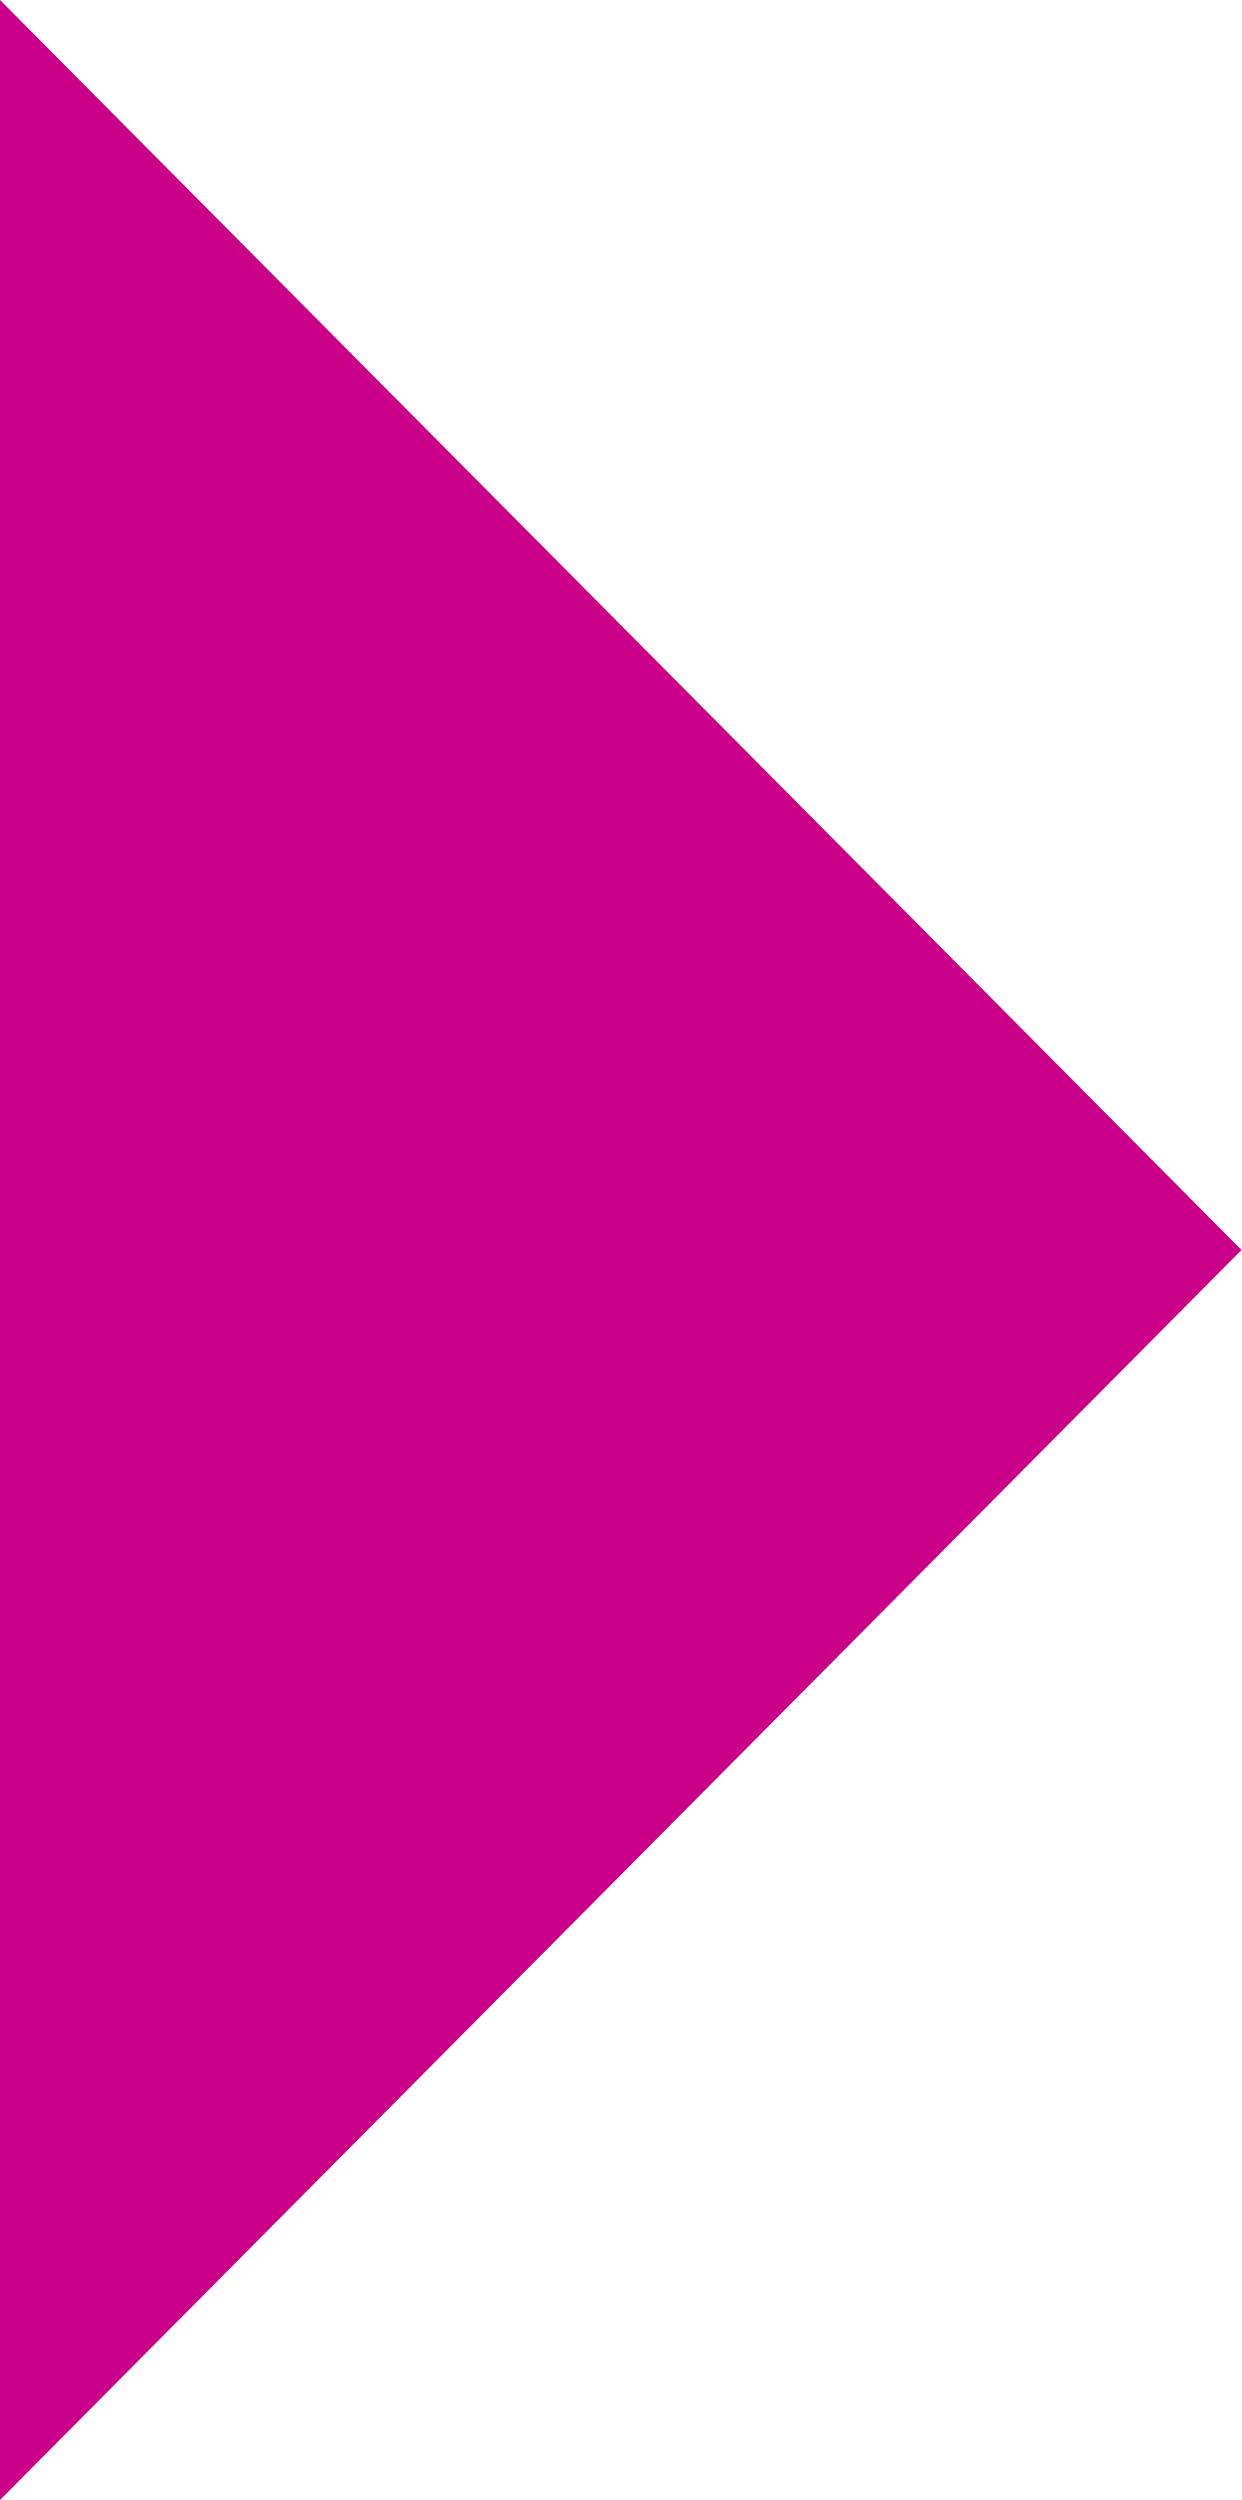
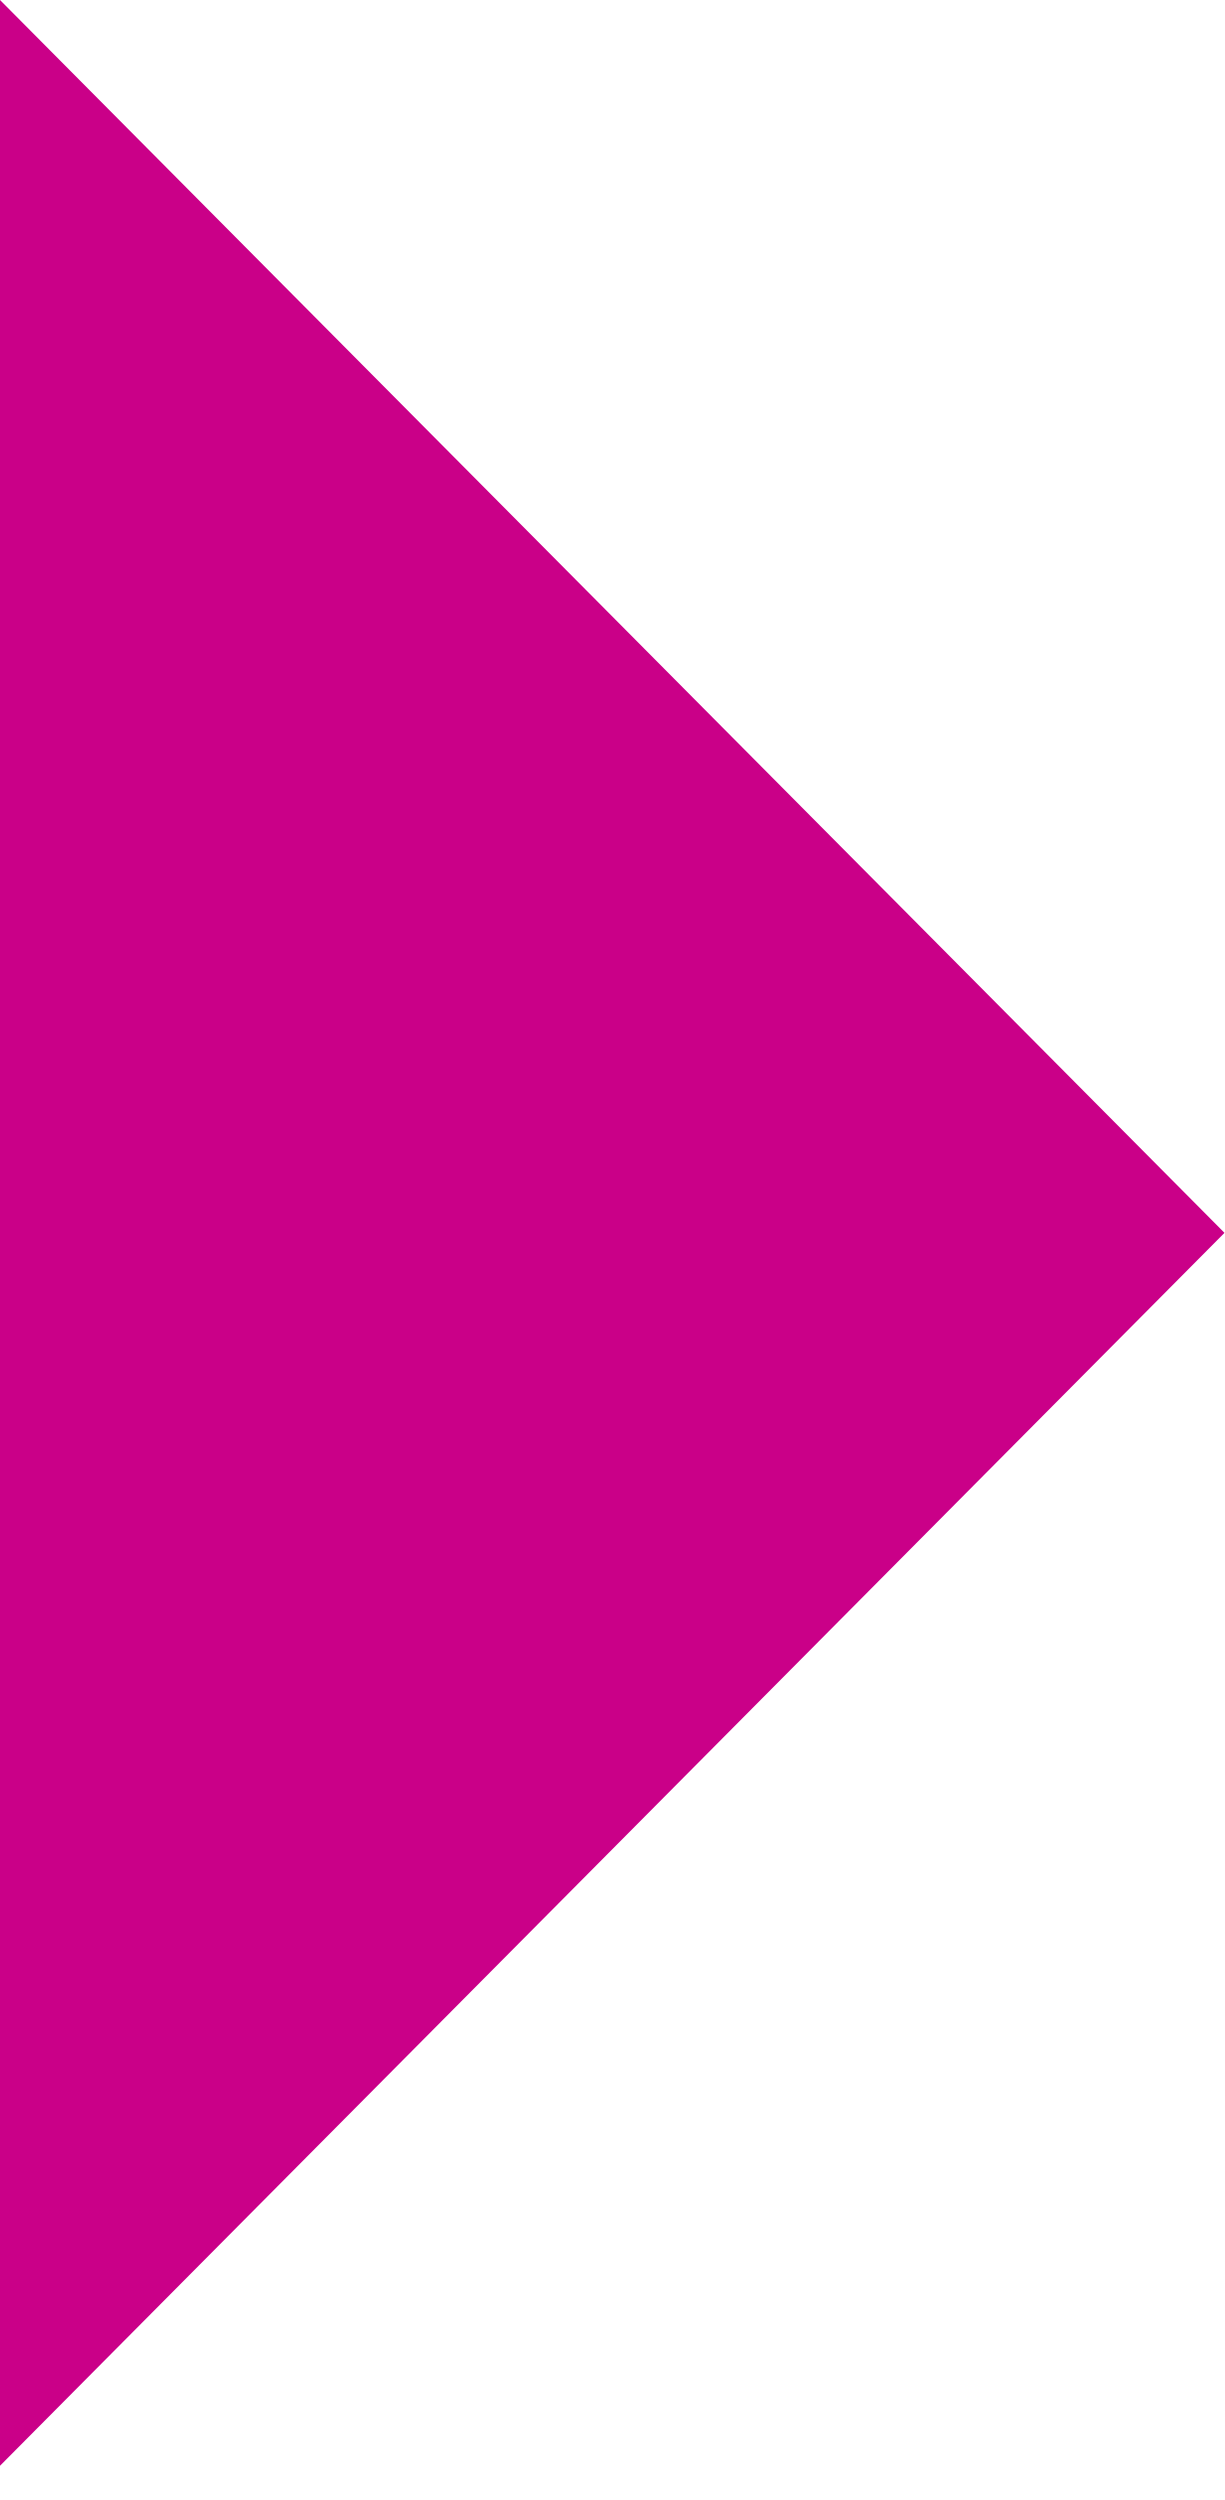
- <svg xmlns="http://www.w3.org/2000/svg" width="73" height="147" viewBox="0 0 73 147">
-   <defs>
-     <style>.a{fill:#ca0088;}</style>
-   </defs>
-   <path class="a" d="M73.5,0,147,73H0Z" transform="translate(73) rotate(90)" />
+ <svg xmlns="http://www.w3.org/2000/svg" viewBox="0 0 24 49" fill-rule="evenodd" clip-rule="evenodd" stroke-linejoin="round" stroke-miterlimit="2">
+   <path d="M24 24.164L0 48.329V0l24 24.164z" fill="#ca0088" fill-rule="nonzero" />
</svg>
